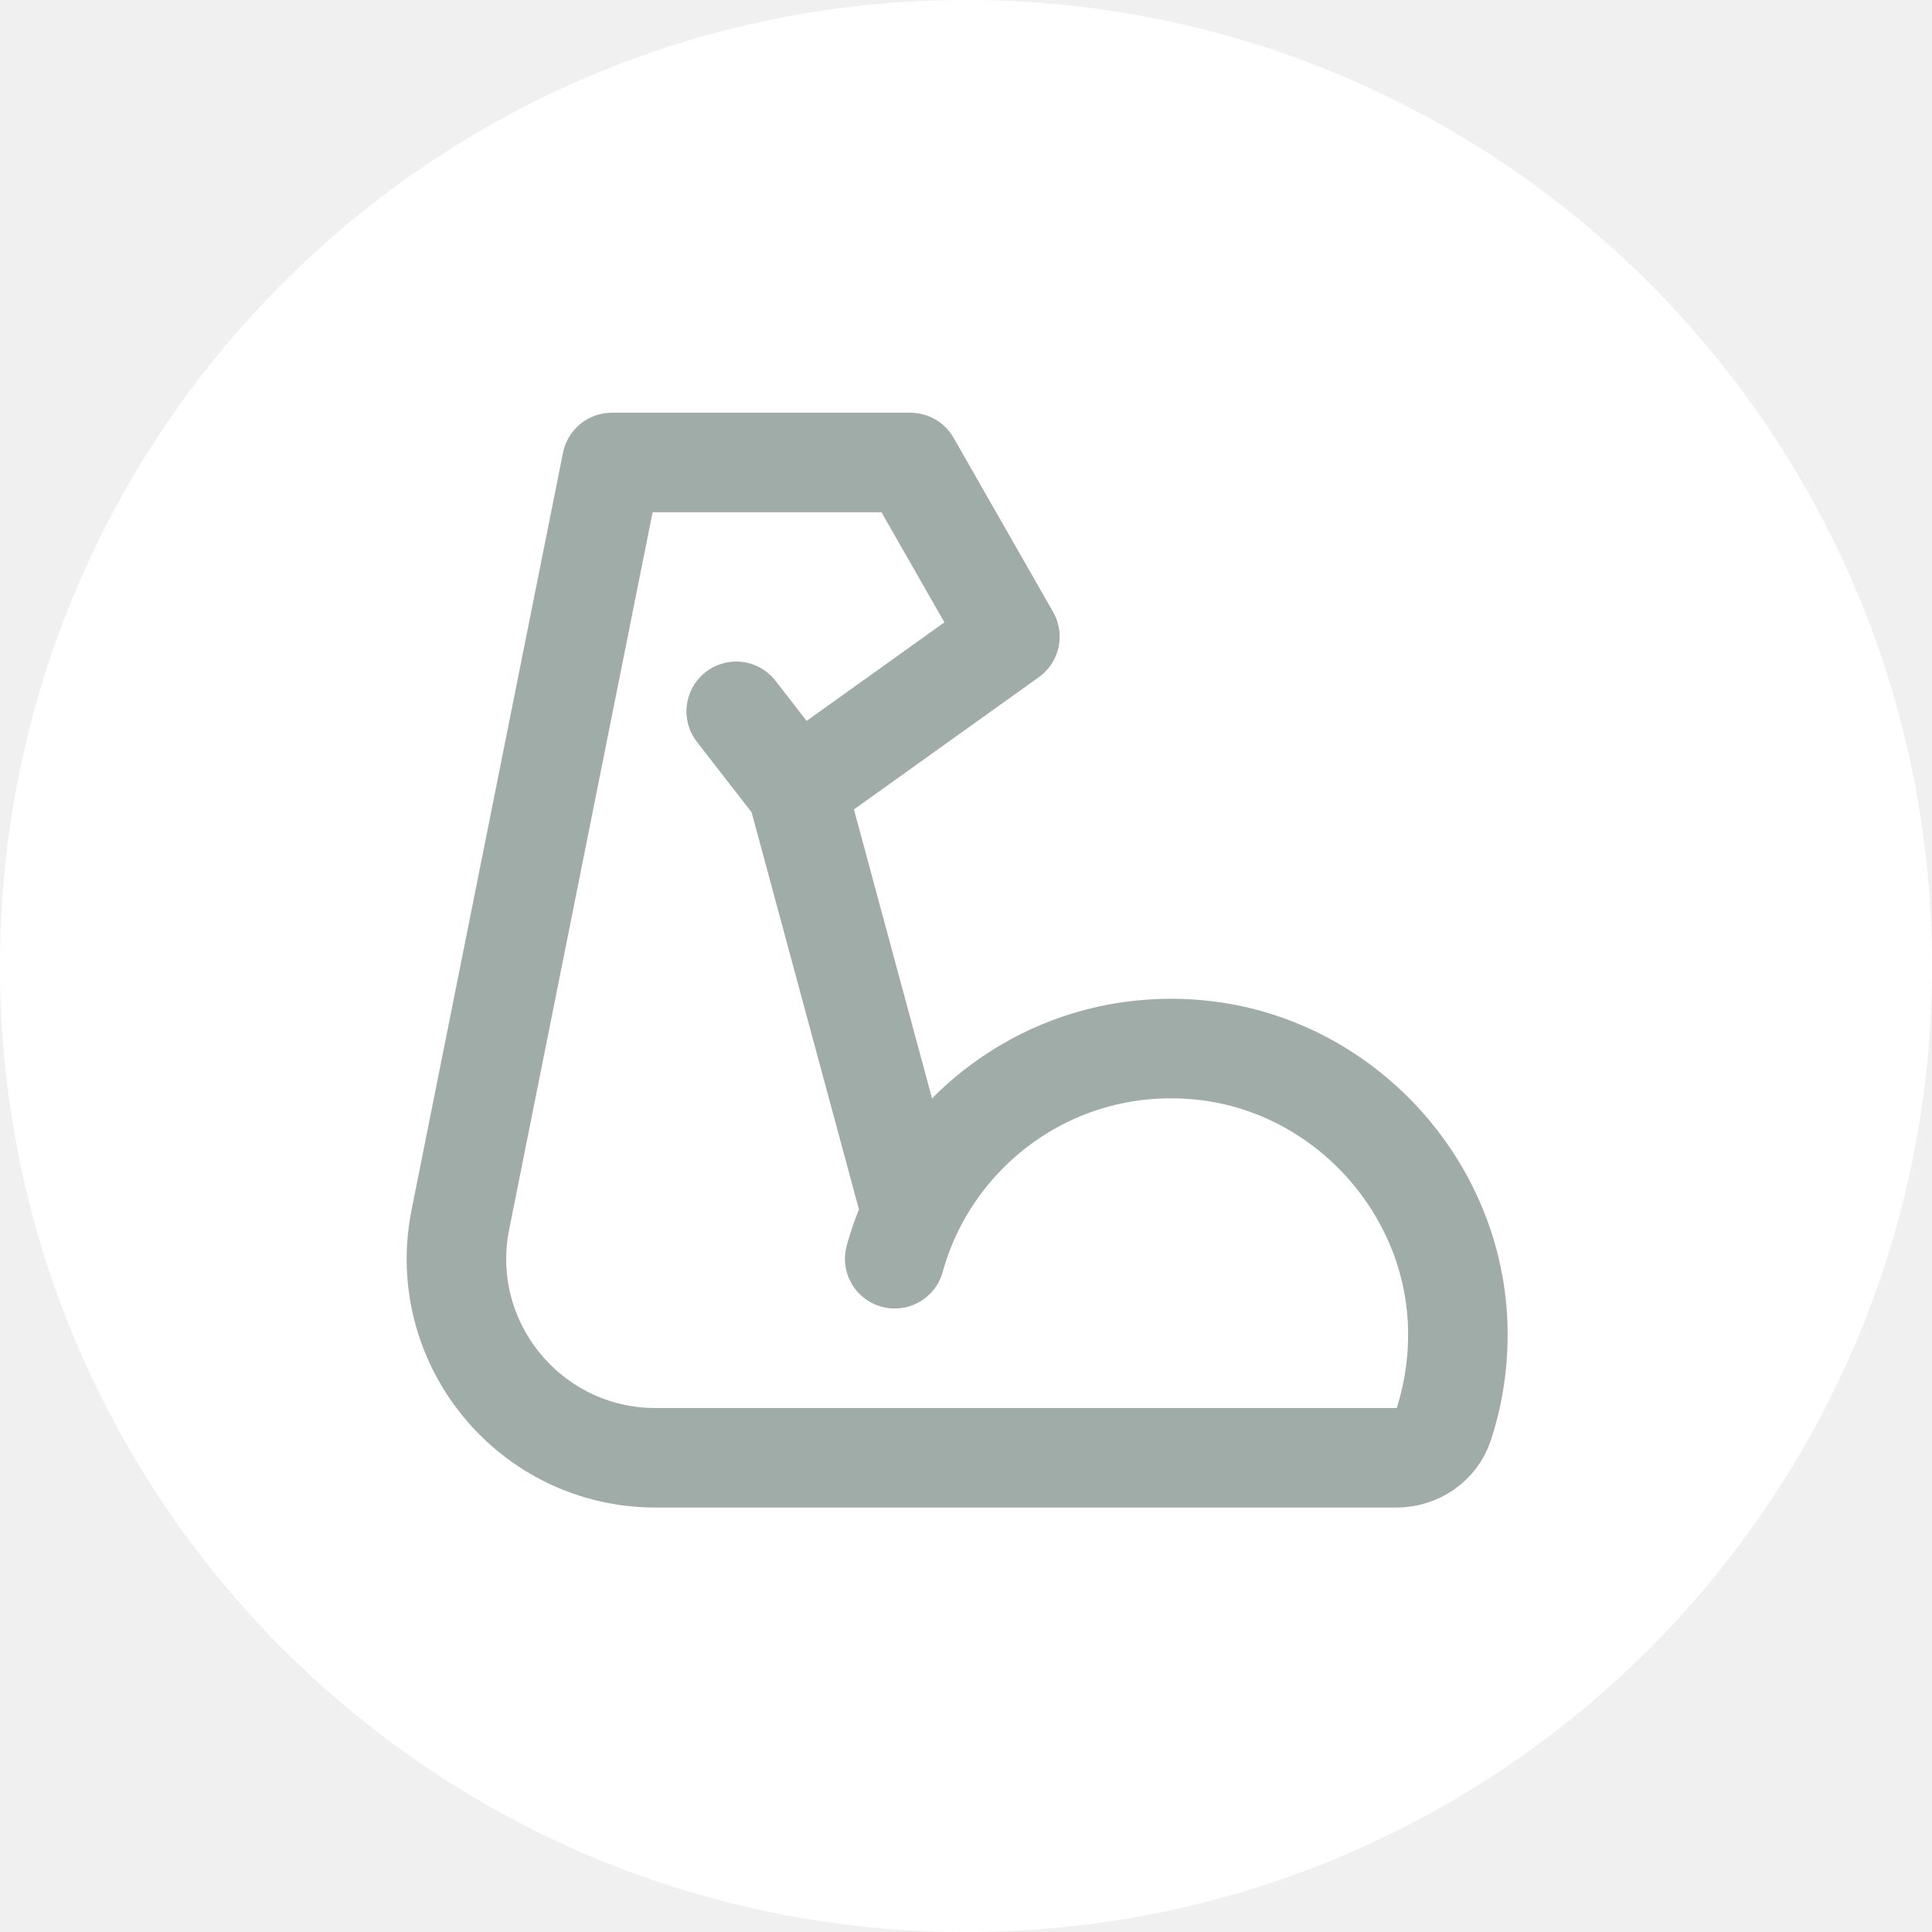
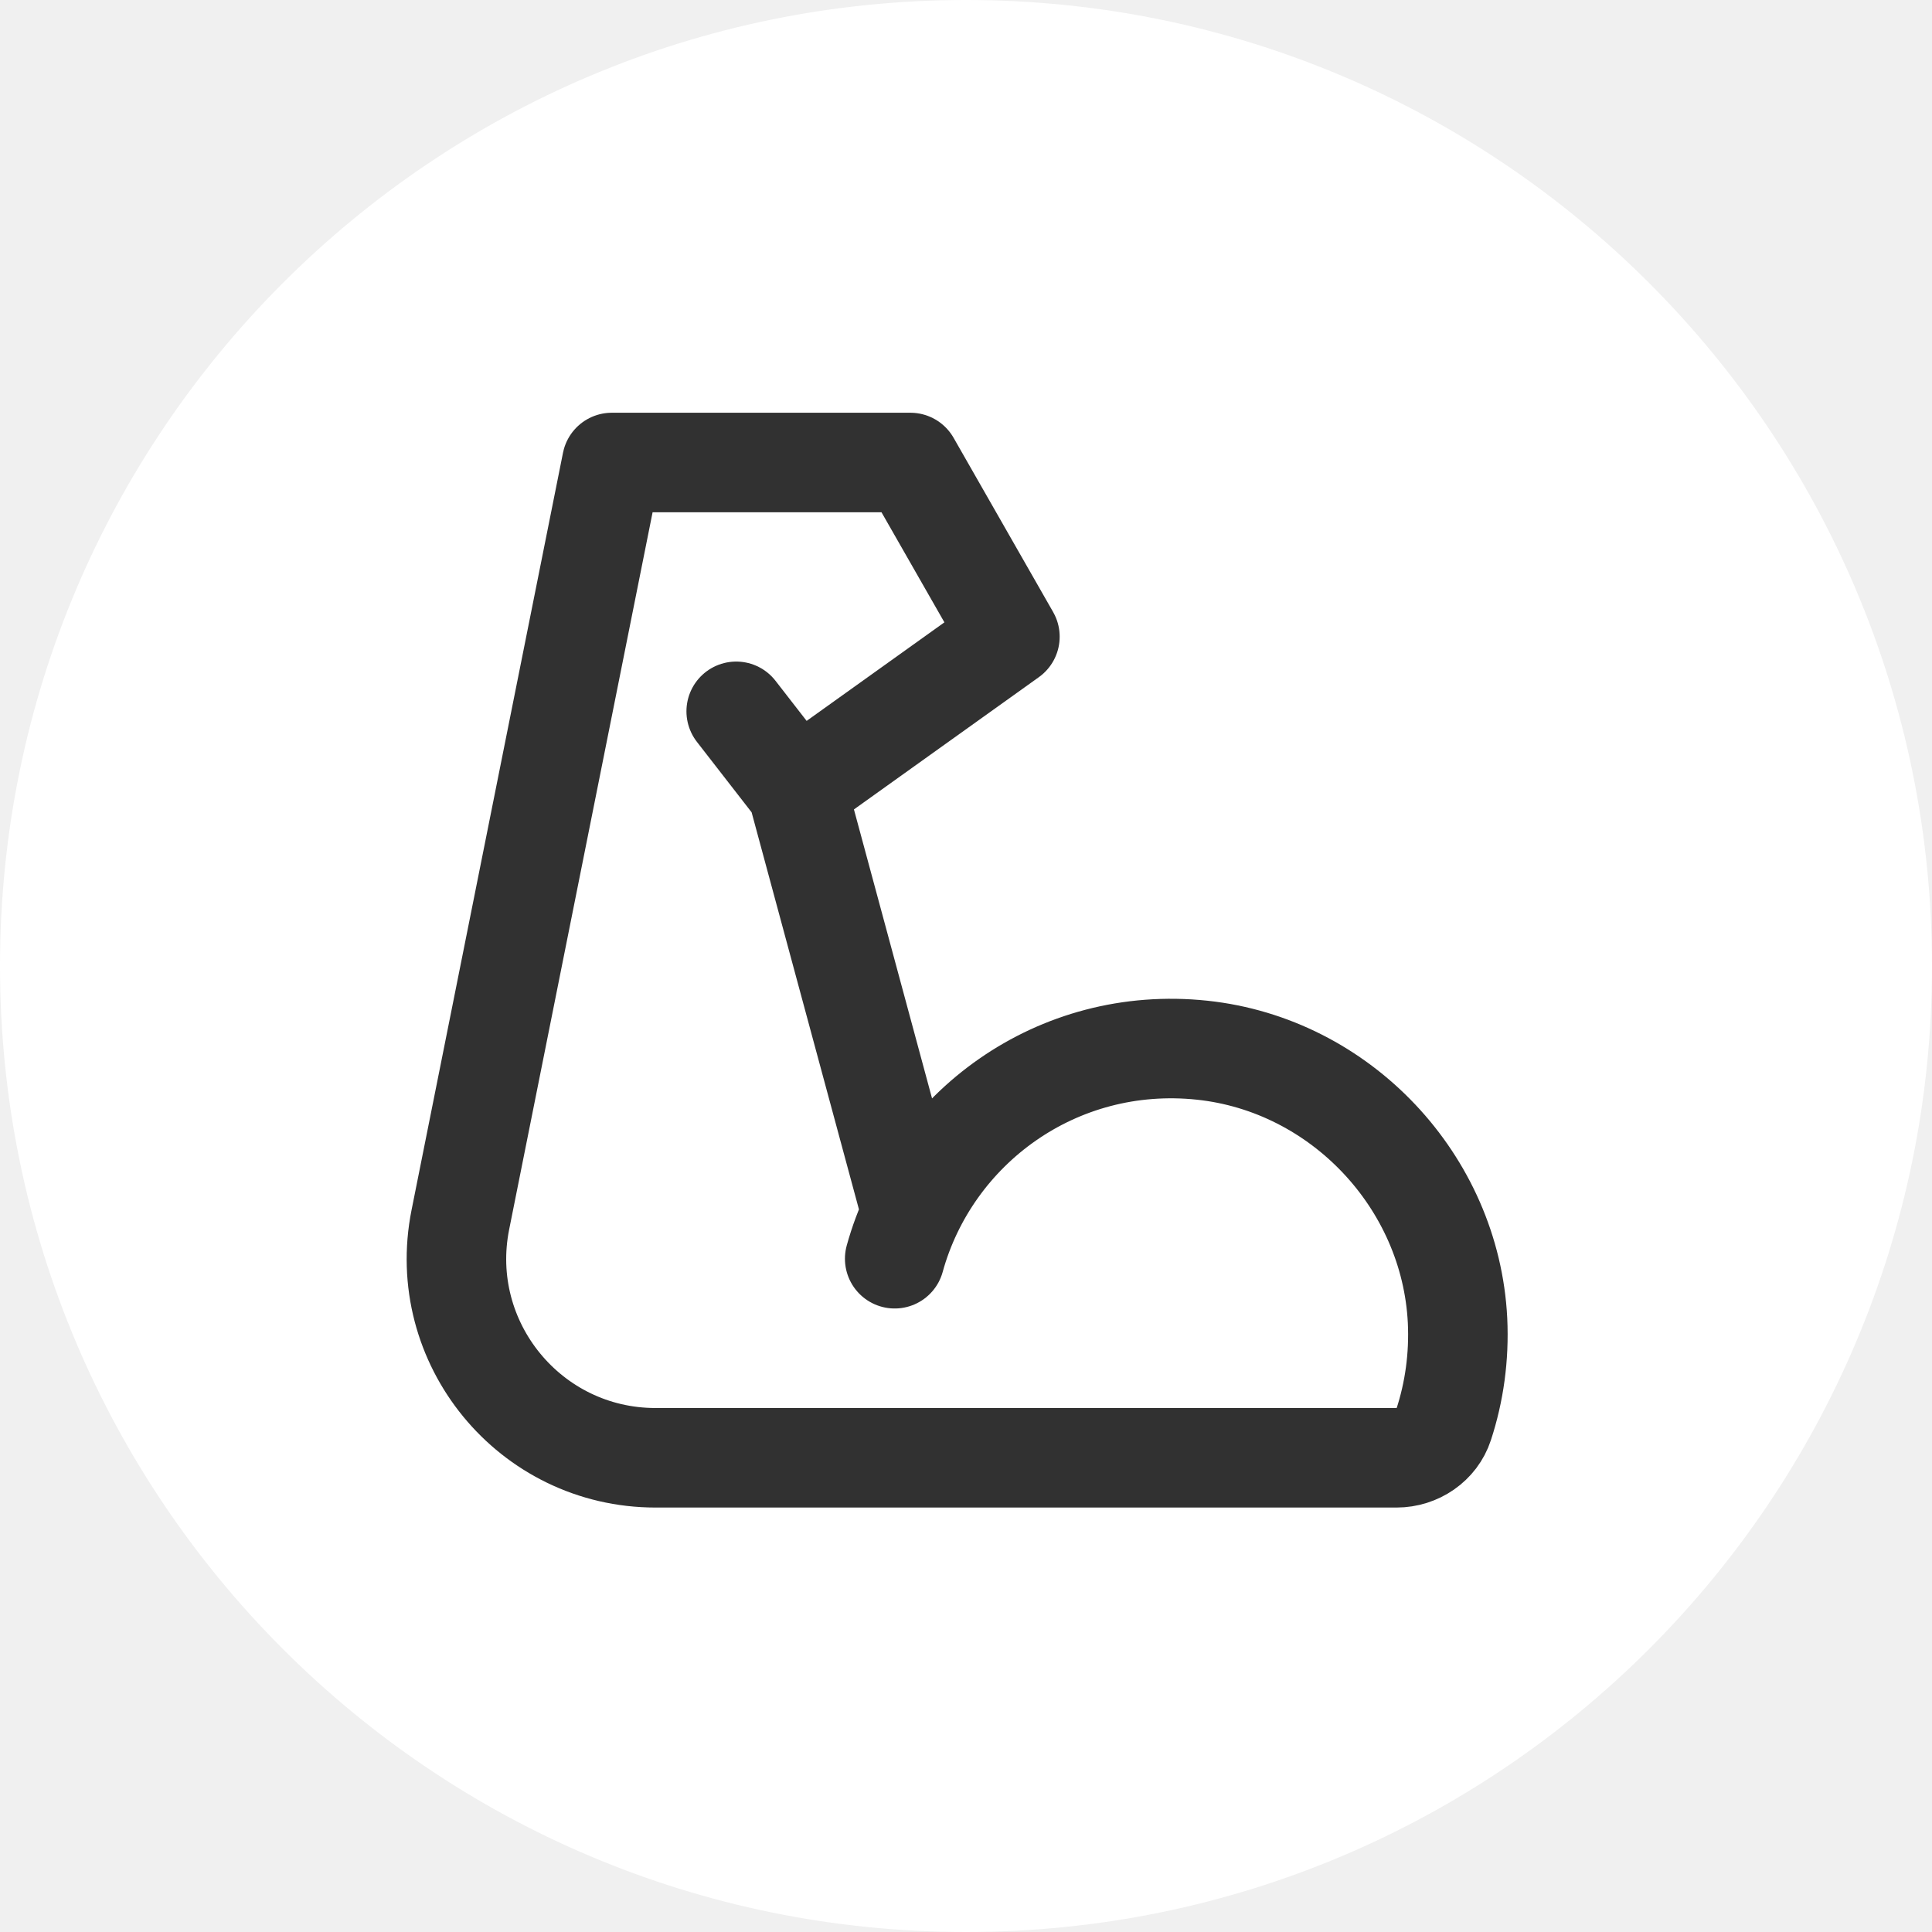
<svg xmlns="http://www.w3.org/2000/svg" width="165" height="165" viewBox="0 0 165 165" fill="none">
  <rect width="165" height="165" rx="82.5" fill="white" />
-   <path d="M76.411 107.5C79.492 96.344 90.266 88.375 102.676 89.692C114.491 90.946 123.884 100.912 124.479 112.77C124.627 115.894 124.202 118.89 123.289 121.674C122.736 123.374 121.079 124.5 119.272 124.5H55.986C45.259 124.5 37.213 114.685 39.317 104.166L52.25 39.5H77.75L86.25 54.375L68.039 67.401L62.875 60.75M68.06 67.401L77.75 103.25" stroke="#A0ACA7" stroke-width="8.5" stroke-miterlimit="2" stroke-linecap="round" stroke-linejoin="round" />
+   <path d="M76.411 107.5C79.492 96.344 90.266 88.375 102.676 89.692C114.491 90.946 123.884 100.912 124.479 112.77C124.627 115.894 124.202 118.89 123.289 121.674C122.736 123.374 121.079 124.5 119.272 124.5H55.986C45.259 124.5 37.213 114.685 39.317 104.166L52.25 39.5H77.75L86.25 54.375L68.039 67.401L62.875 60.75M68.06 67.401L77.75 103.25" stroke="#313131" stroke-width="8.5" stroke-miterlimit="2" stroke-linecap="round" stroke-linejoin="round" />
</svg>
